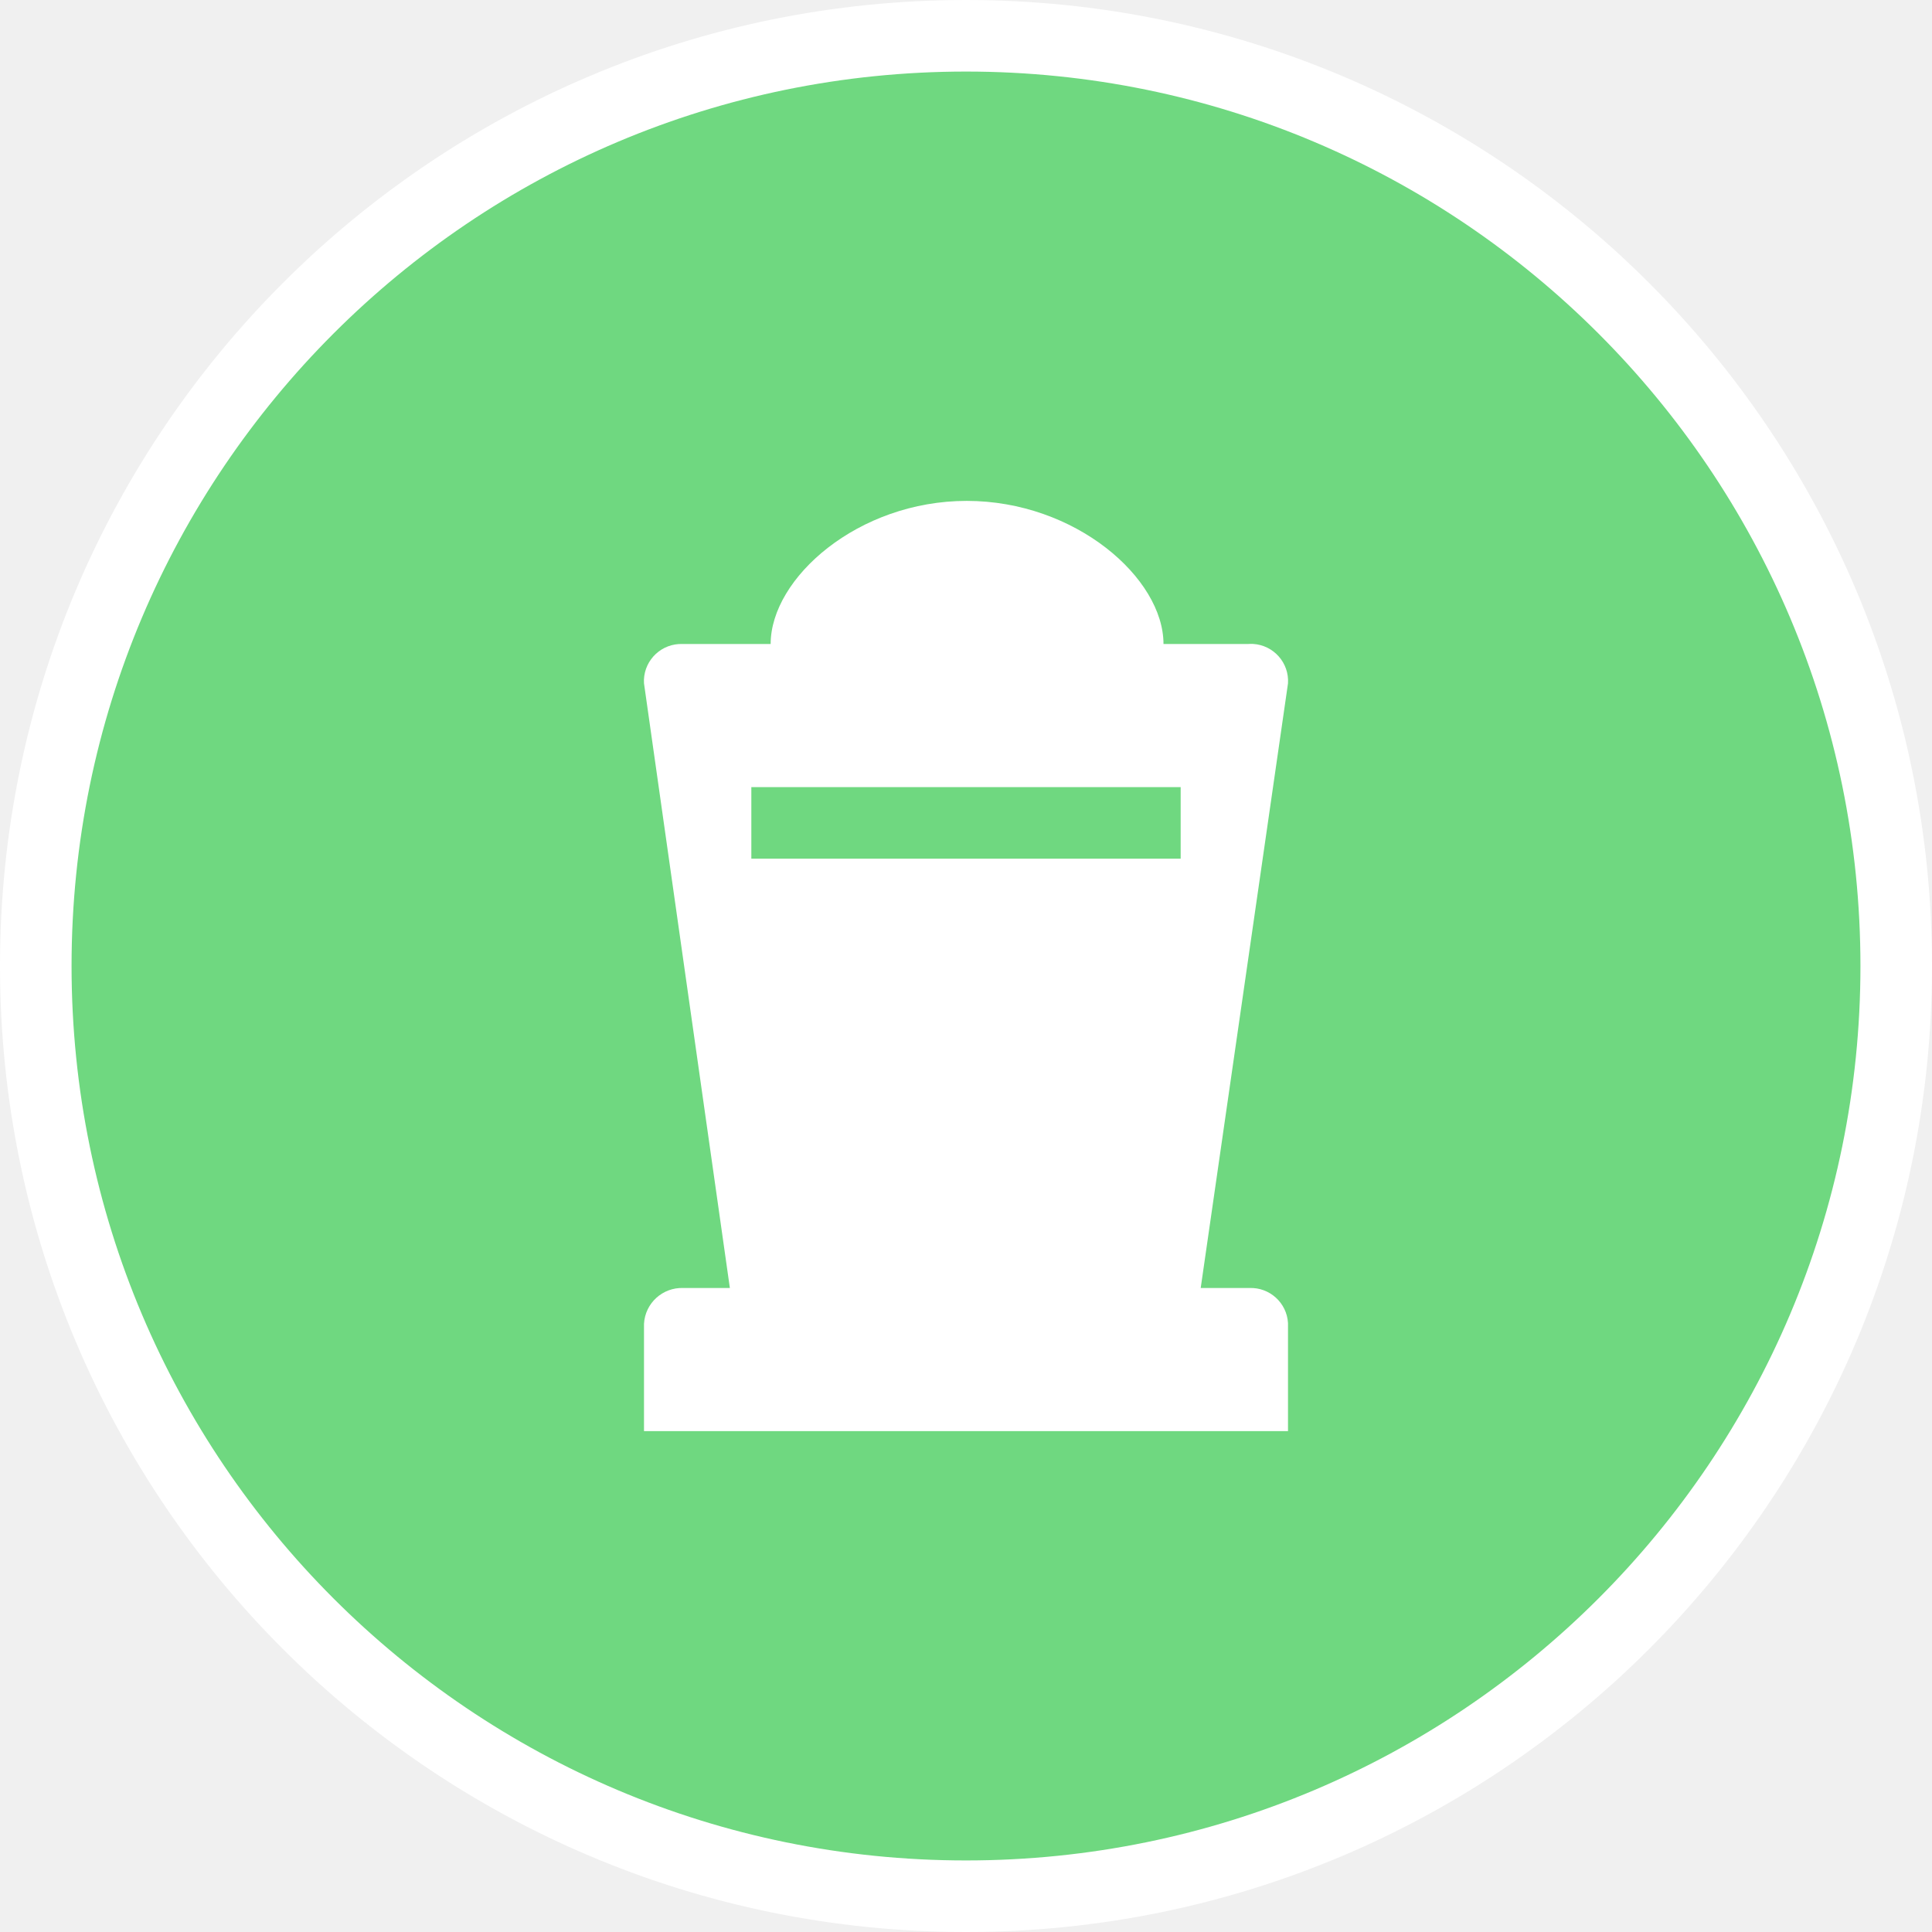
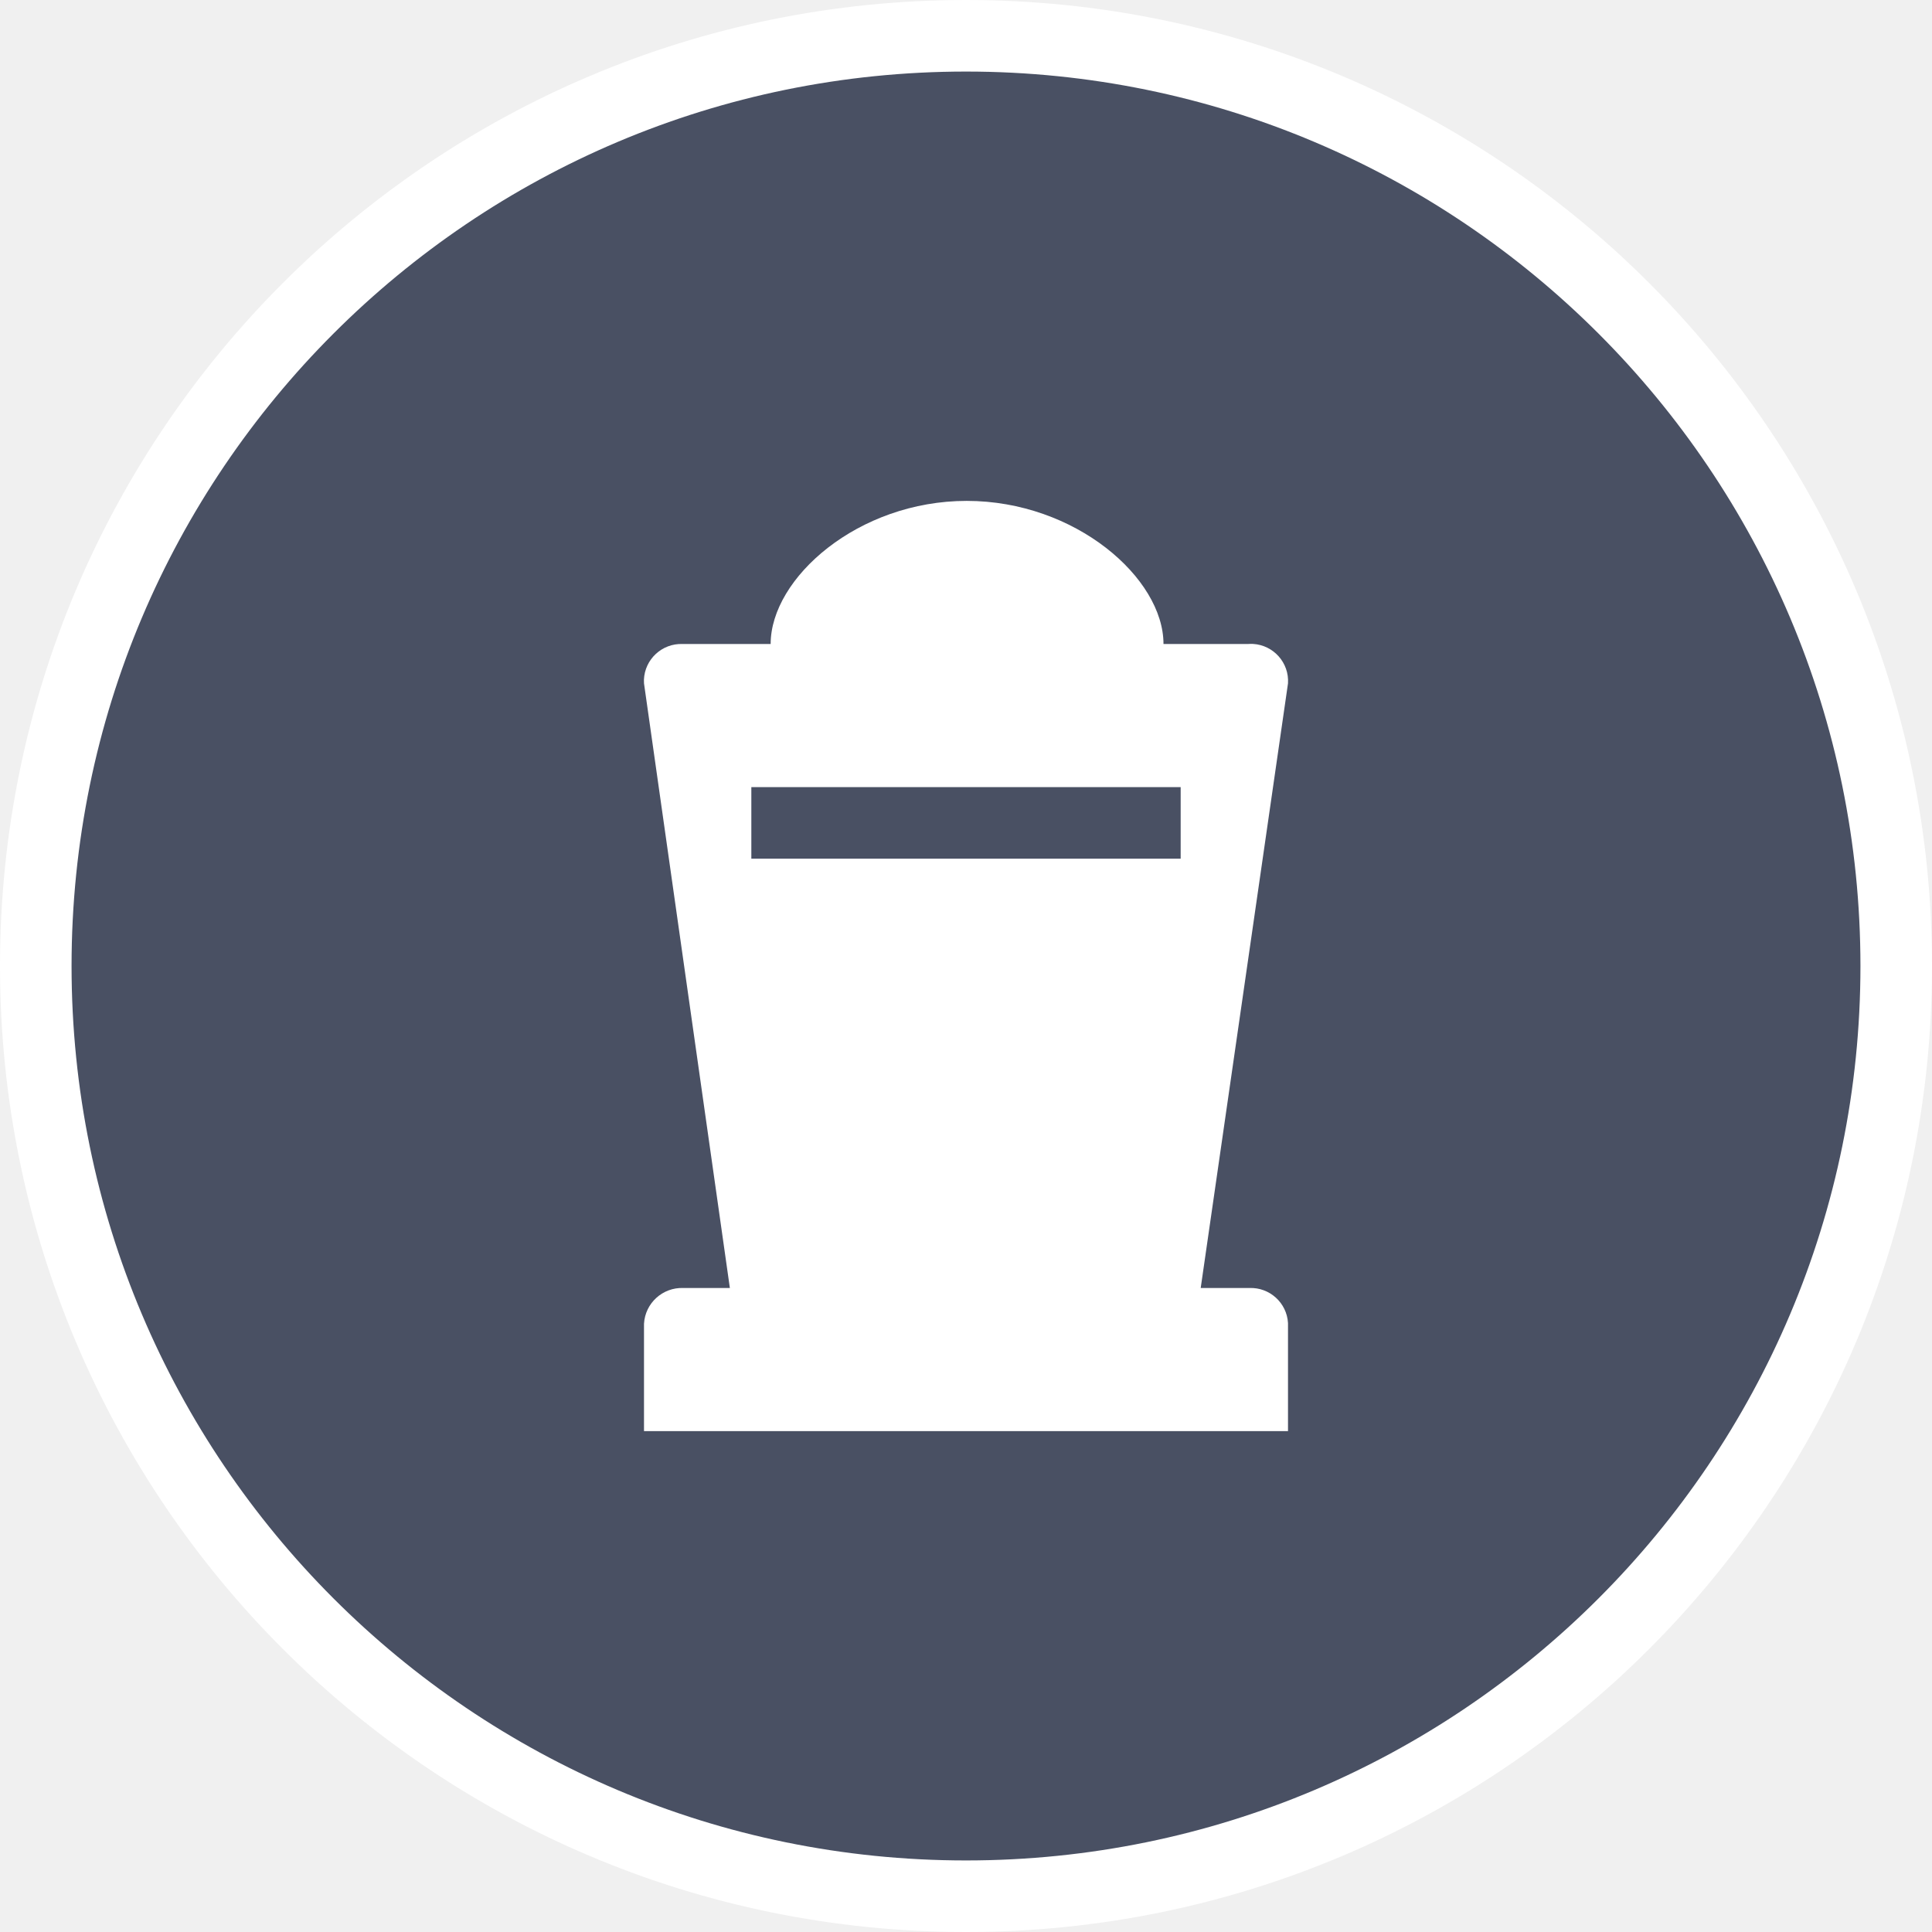
<svg xmlns="http://www.w3.org/2000/svg" viewBox="0 0 27 27" height="27" width="27">
  <rect fill="none" x="0" y="0" width="27" height="27" />
  <rect x="1" y="1" rx="12.5" ry="12.5" width="25" height="25" stroke="#ffffff" style="stroke-linejoin:round;stroke-miterlimit:4;" fill="#ffffff" stroke-width="2" />
-   <rect x="1" y="1" width="25" height="25" rx="12.5" ry="12.5" fill="#6fd880" />
+   <rect x="1" y="1" width="25" height="25" rx="12.5" ry="12.5" fill="#495063" />
  <path fill="#ffffff" transform="translate(6 6)" d="M11.46,12h-0.68L12,3.55c0.018-0.287-0.201-0.533-0.487-0.551C11.488,2.998,11.464,2.998,11.44,3h-1.18  c0-0.92-1.23-2-2.75-2S4.77,2.08,4.77,3H3.54C3.253,2.989,3.011,3.212,2.999,3.499C2.999,3.516,2.999,3.533,3,3.55L4.2,12  H3.55C3.261,11.989,3.016,12.211,3,12.5V14h9v-1.51C11.984,12.207,11.743,11.989,11.46,12z M4.5,5h6v1h-6V5z" />
</svg>
